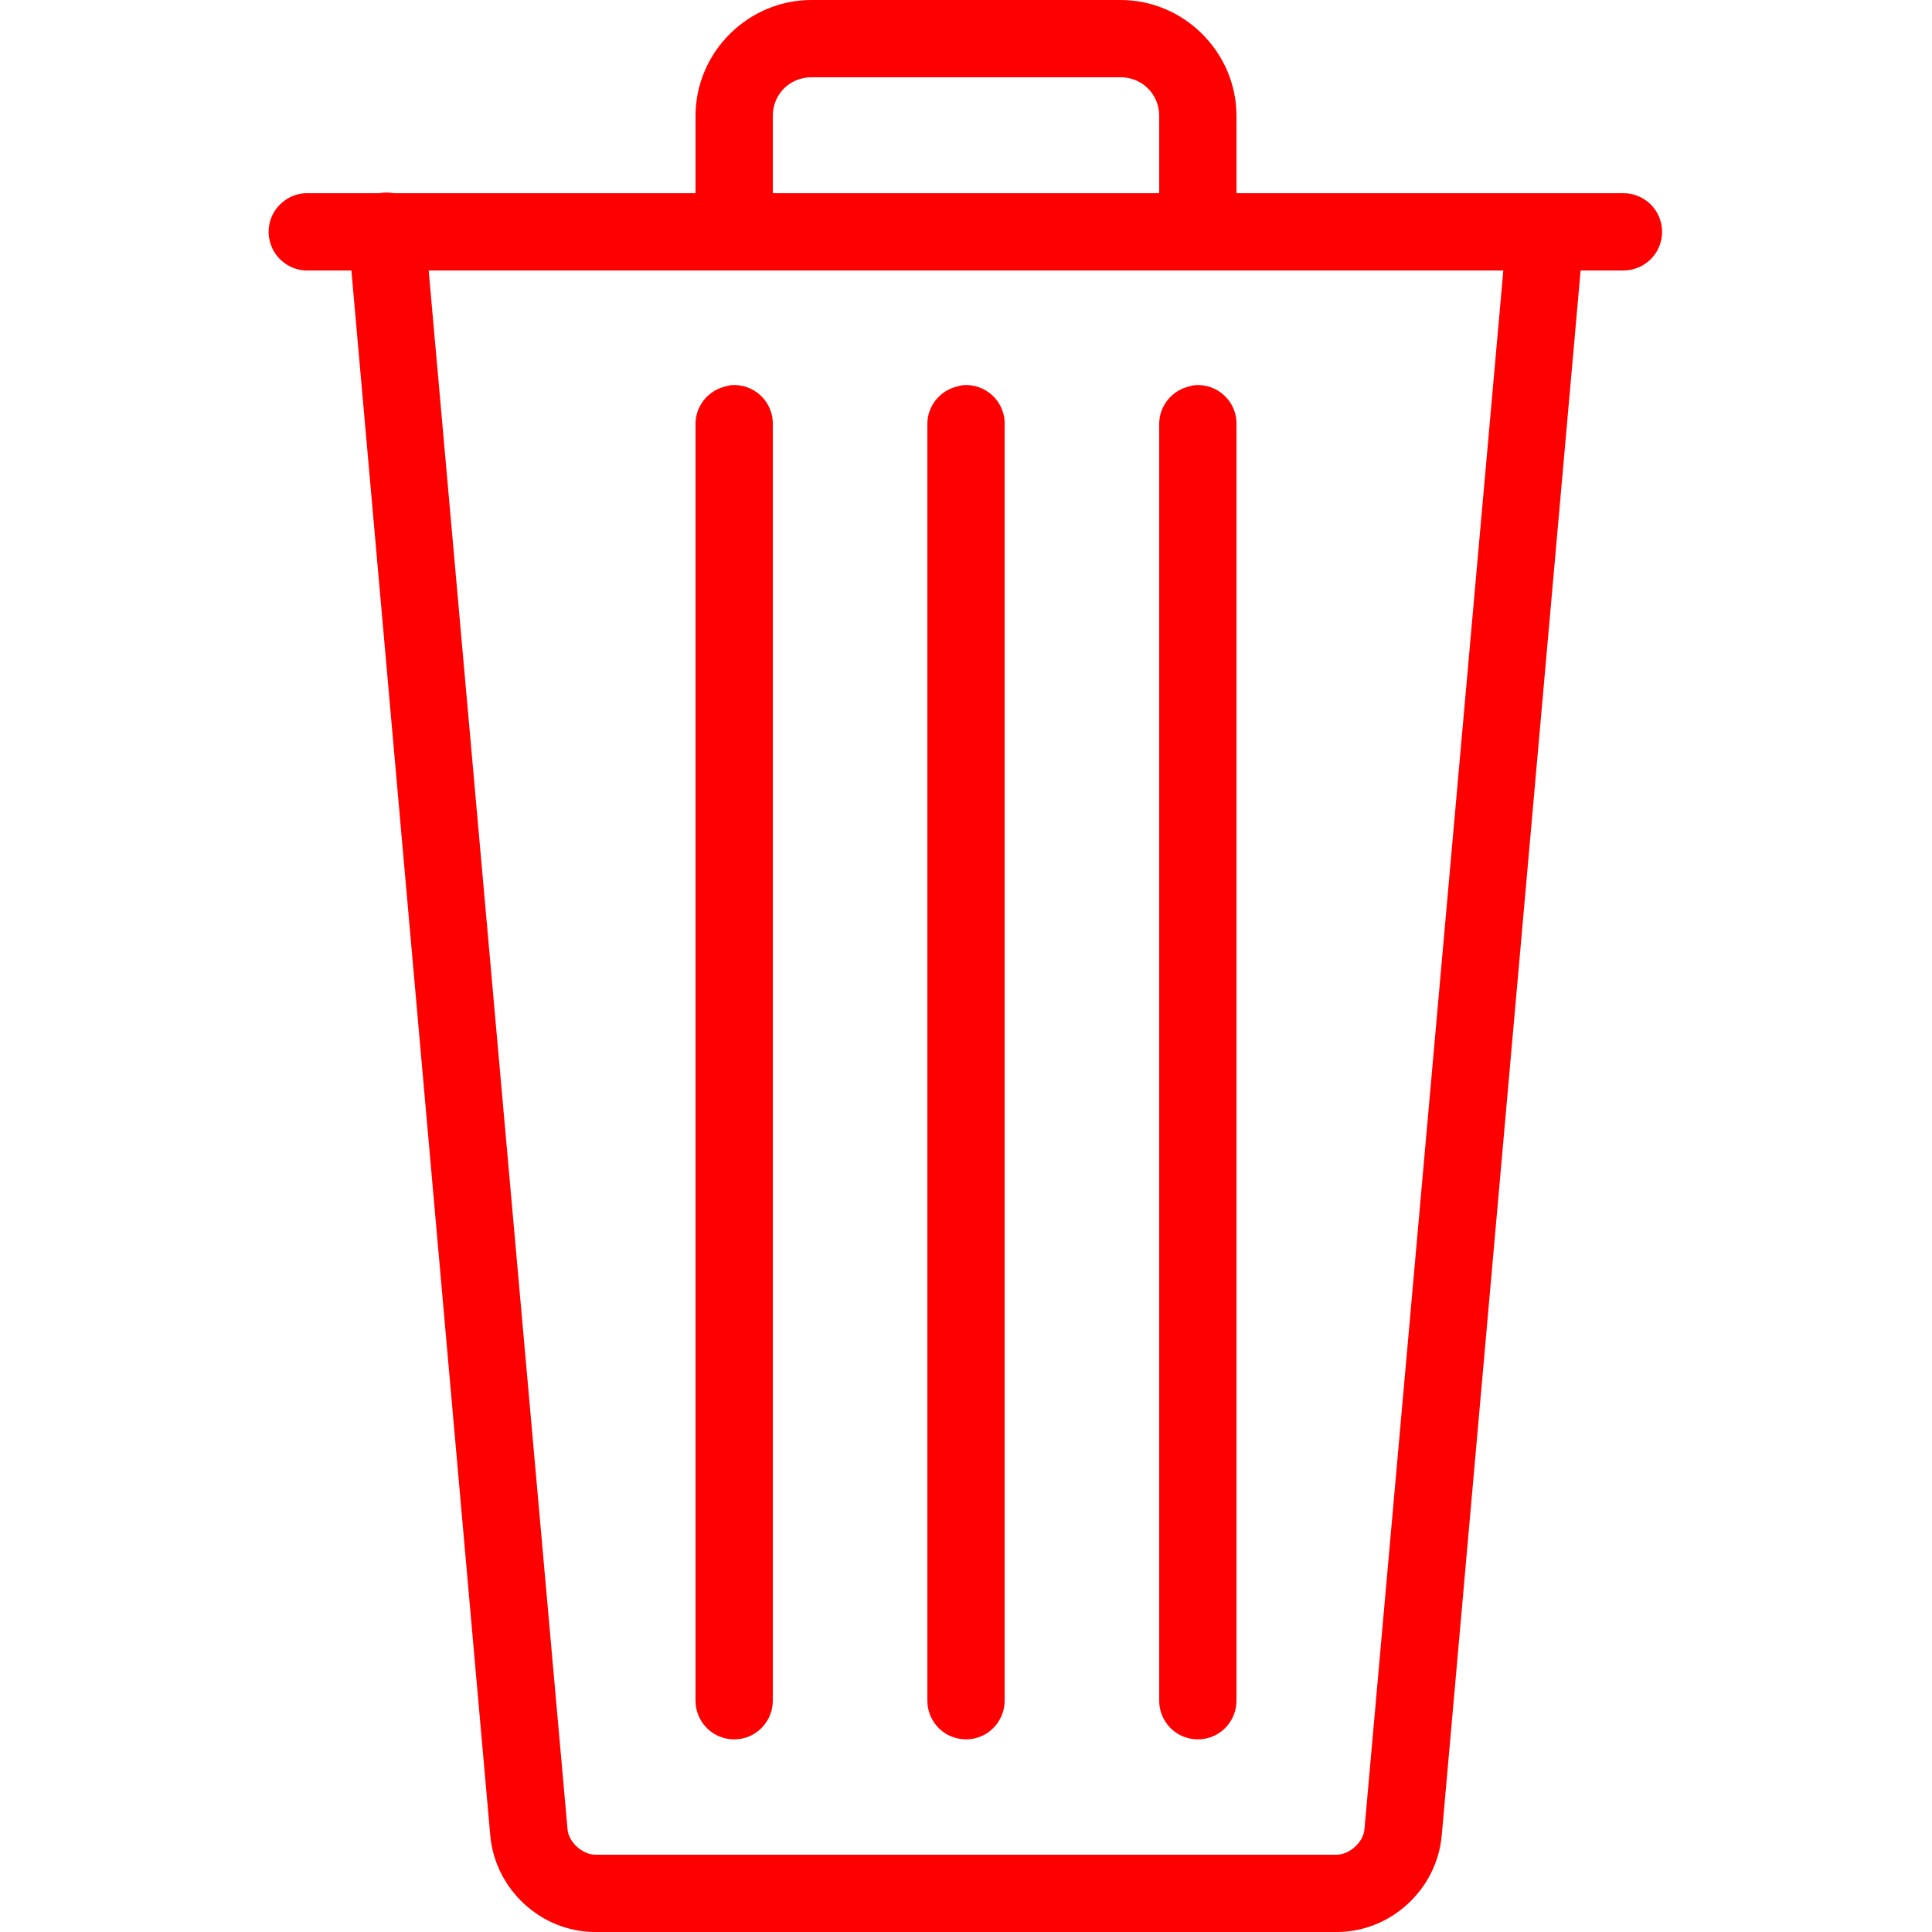
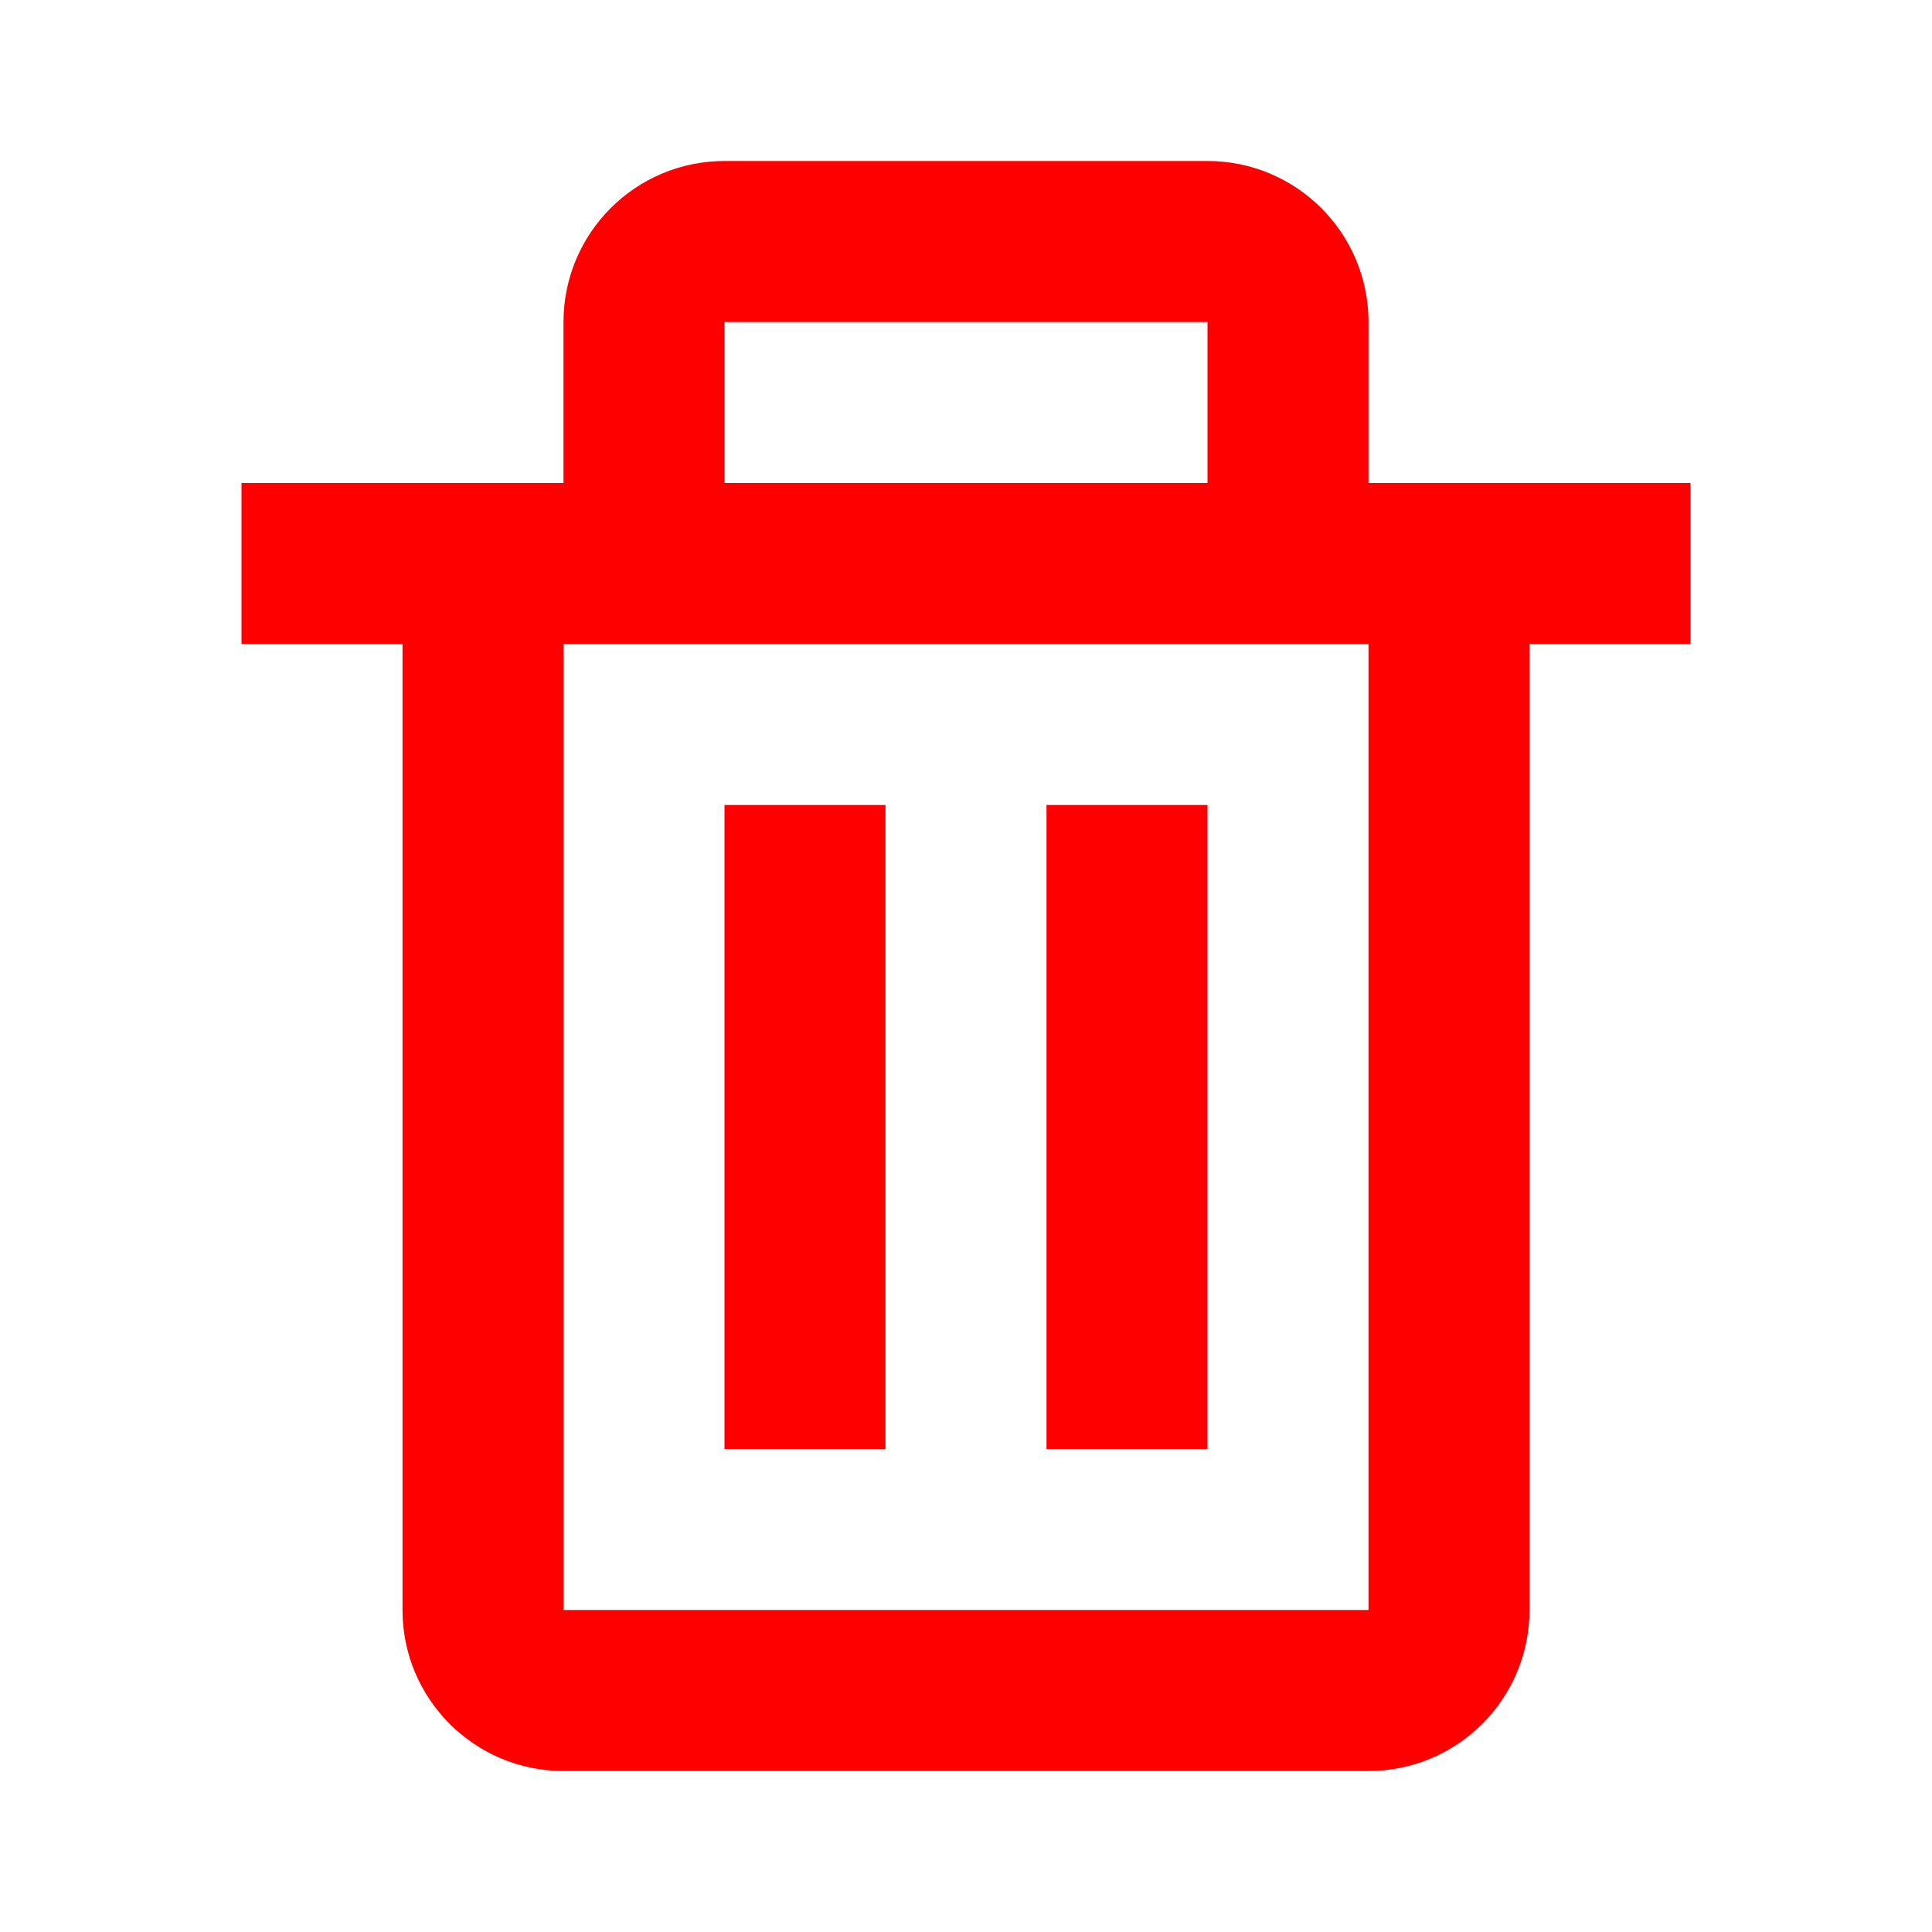
- <svg xmlns="http://www.w3.org/2000/svg" fill="red" x="0px" y="0px" width="30" height="30" viewBox="0 0 50 50">
-   <path d="M 21 0 C 19.355 0 18 1.355 18 3 L 18 5 L 10.188 5 C 10.062 4.977 9.938 4.977 9.812 5 L 8 5 C 7.969 5 7.938 5 7.906 5 C 7.355 5.027 6.926 5.496 6.953 6.047 C 6.98 6.598 7.449 7.027 8 7 L 9.094 7 L 12.688 47.5 C 12.812 48.898 14.004 50 15.406 50 L 34.594 50 C 35.996 50 37.188 48.898 37.312 47.5 L 40.906 7 L 42 7 C 42.359 7.004 42.695 6.816 42.879 6.504 C 43.059 6.191 43.059 5.809 42.879 5.496 C 42.695 5.184 42.359 4.996 42 5 L 32 5 L 32 3 C 32 1.355 30.645 0 29 0 Z M 21 2 L 29 2 C 29.562 2 30 2.438 30 3 L 30 5 L 20 5 L 20 3 C 20 2.438 20.438 2 21 2 Z M 11.094 7 L 38.906 7 L 35.312 47.344 C 35.281 47.691 34.91 48 34.594 48 L 15.406 48 C 15.09 48 14.719 47.691 14.688 47.344 Z M 18.906 9.969 C 18.863 9.977 18.82 9.988 18.781 10 C 18.316 10.105 17.988 10.523 18 11 L 18 44 C 17.996 44.359 18.184 44.695 18.496 44.879 C 18.809 45.059 19.191 45.059 19.504 44.879 C 19.816 44.695 20.004 44.359 20 44 L 20 11 C 20.012 10.711 19.895 10.434 19.688 10.238 C 19.477 10.039 19.191 9.941 18.906 9.969 Z M 24.906 9.969 C 24.863 9.977 24.82 9.988 24.781 10 C 24.316 10.105 23.988 10.523 24 11 L 24 44 C 23.996 44.359 24.184 44.695 24.496 44.879 C 24.809 45.059 25.191 45.059 25.504 44.879 C 25.816 44.695 26.004 44.359 26 44 L 26 11 C 26.012 10.711 25.895 10.434 25.688 10.238 C 25.477 10.039 25.191 9.941 24.906 9.969 Z M 30.906 9.969 C 30.863 9.977 30.82 9.988 30.781 10 C 30.316 10.105 29.988 10.523 30 11 L 30 44 C 29.996 44.359 30.184 44.695 30.496 44.879 C 30.809 45.059 31.191 45.059 31.504 44.879 C 31.816 44.695 32.004 44.359 32 44 L 32 11 C 32.012 10.711 31.895 10.434 31.688 10.238 C 31.477 10.039 31.191 9.941 30.906 9.969 Z" />
+ <svg xmlns="http://www.w3.org/2000/svg" width="30" height="30" viewBox="0 0 24 24" style="fill: red; transform: ;msFilter:;">
+   <path d="M5 20a2 2 0 0 0 2 2h10a2 2 0 0 0 2-2V8h2V6h-4V4a2 2 0 0 0-2-2H9a2 2 0 0 0-2 2v2H3v2h2zM9 4h6v2H9zM8 8h9v12H7V8z" />
+   <path d="M9 10h2v8H9zm4 0h2v8h-2z" />
</svg>
